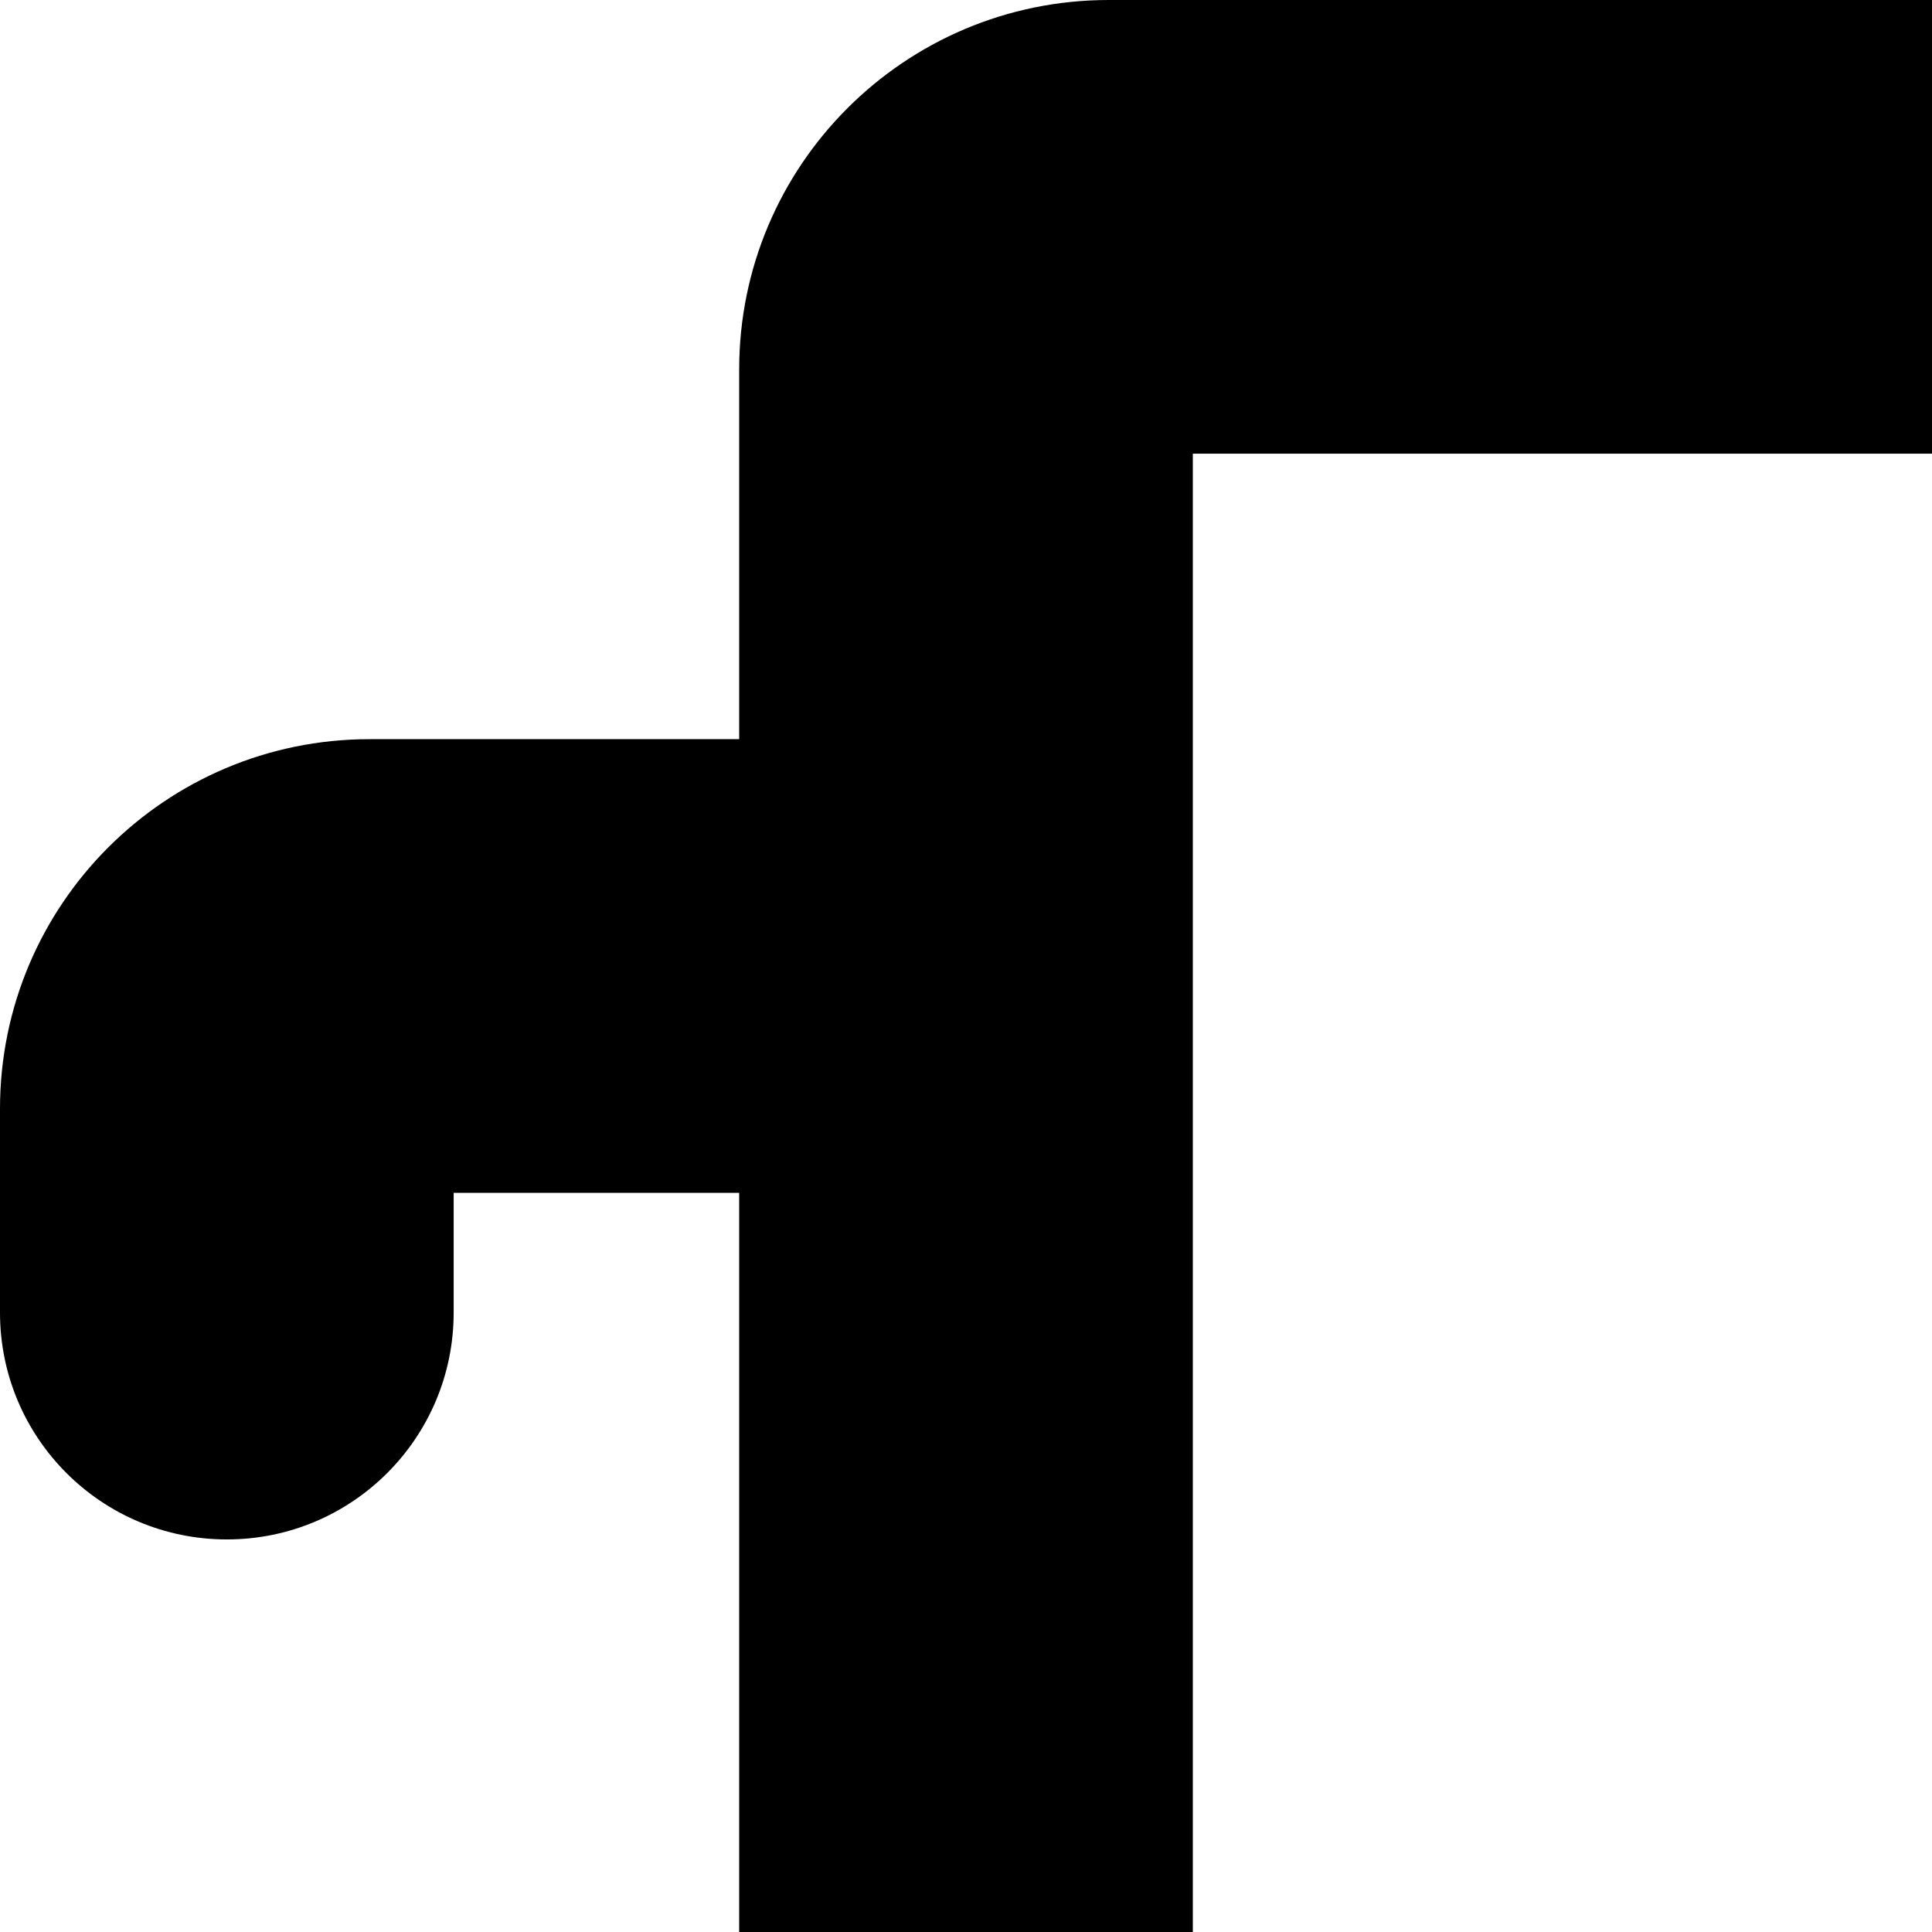
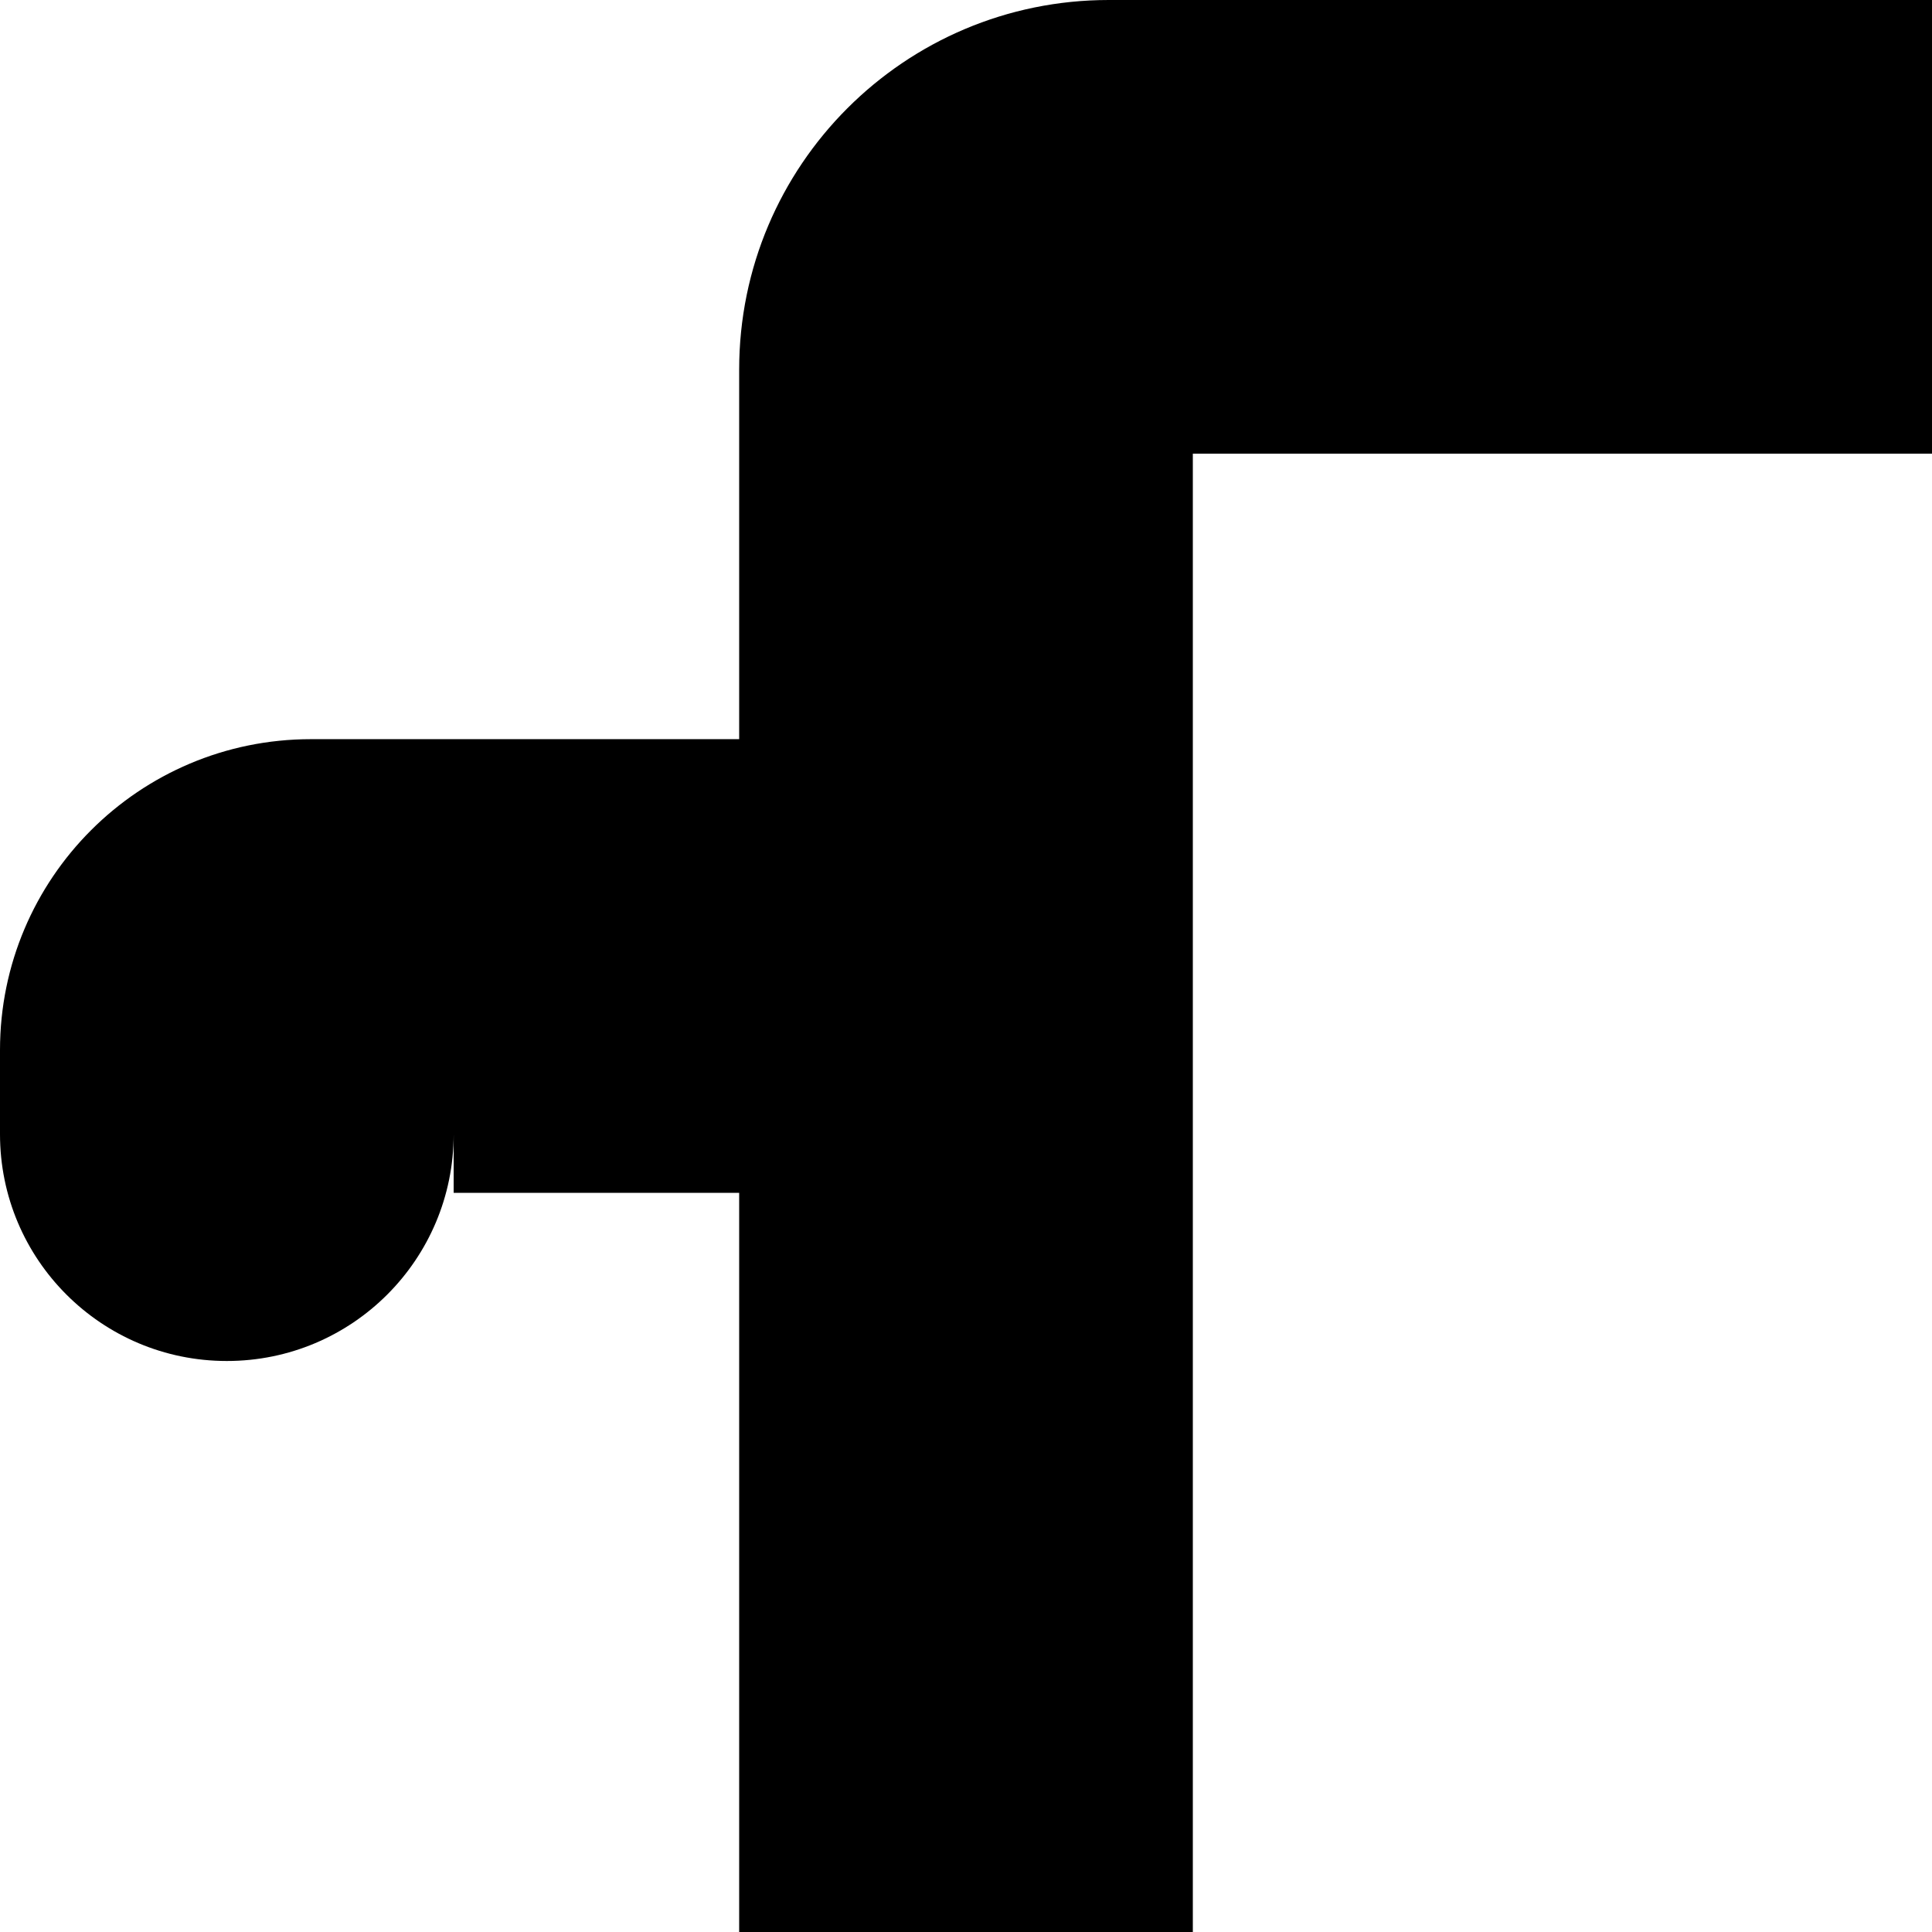
<svg xmlns="http://www.w3.org/2000/svg" width="135.34" height="135.34" viewBox="0 0 135.34 135.34">
-   <path fill="#000000" fill-rule="evenodd" d="M15.89 107.84C7.11 107.84 0 100.73 0 91.95L0 77.67C0 63.37 11.59 51.78 25.89 51.78L51.78 51.78L51.78 25.89C51.78 11.59 63.37 0 77.67 0L135.34 0L135.34 31.78L83.56 31.78L83.56 135.34L51.78 135.34L51.78 83.56L31.78 83.56L31.78 91.95C31.78 100.73 24.67 107.84 15.89 107.84Z" />
+   <path fill="#000000" fill-rule="evenodd" d="M15.89 95.34C7.11 95.34 0 88.23 0 79.45L0 73.56C0 61.53 9.75 51.78 21.78 51.78L51.78 51.78L51.78 25.89C51.78 11.59 63.37 0 77.67 0L135.34 0L135.34 31.78L83.56 31.78L83.56 135.34L51.78 135.34L51.78 83.56L31.78 83.56L31.78 79.45C31.78 88.23 24.67 95.34 15.89 95.34Z" />
</svg>
